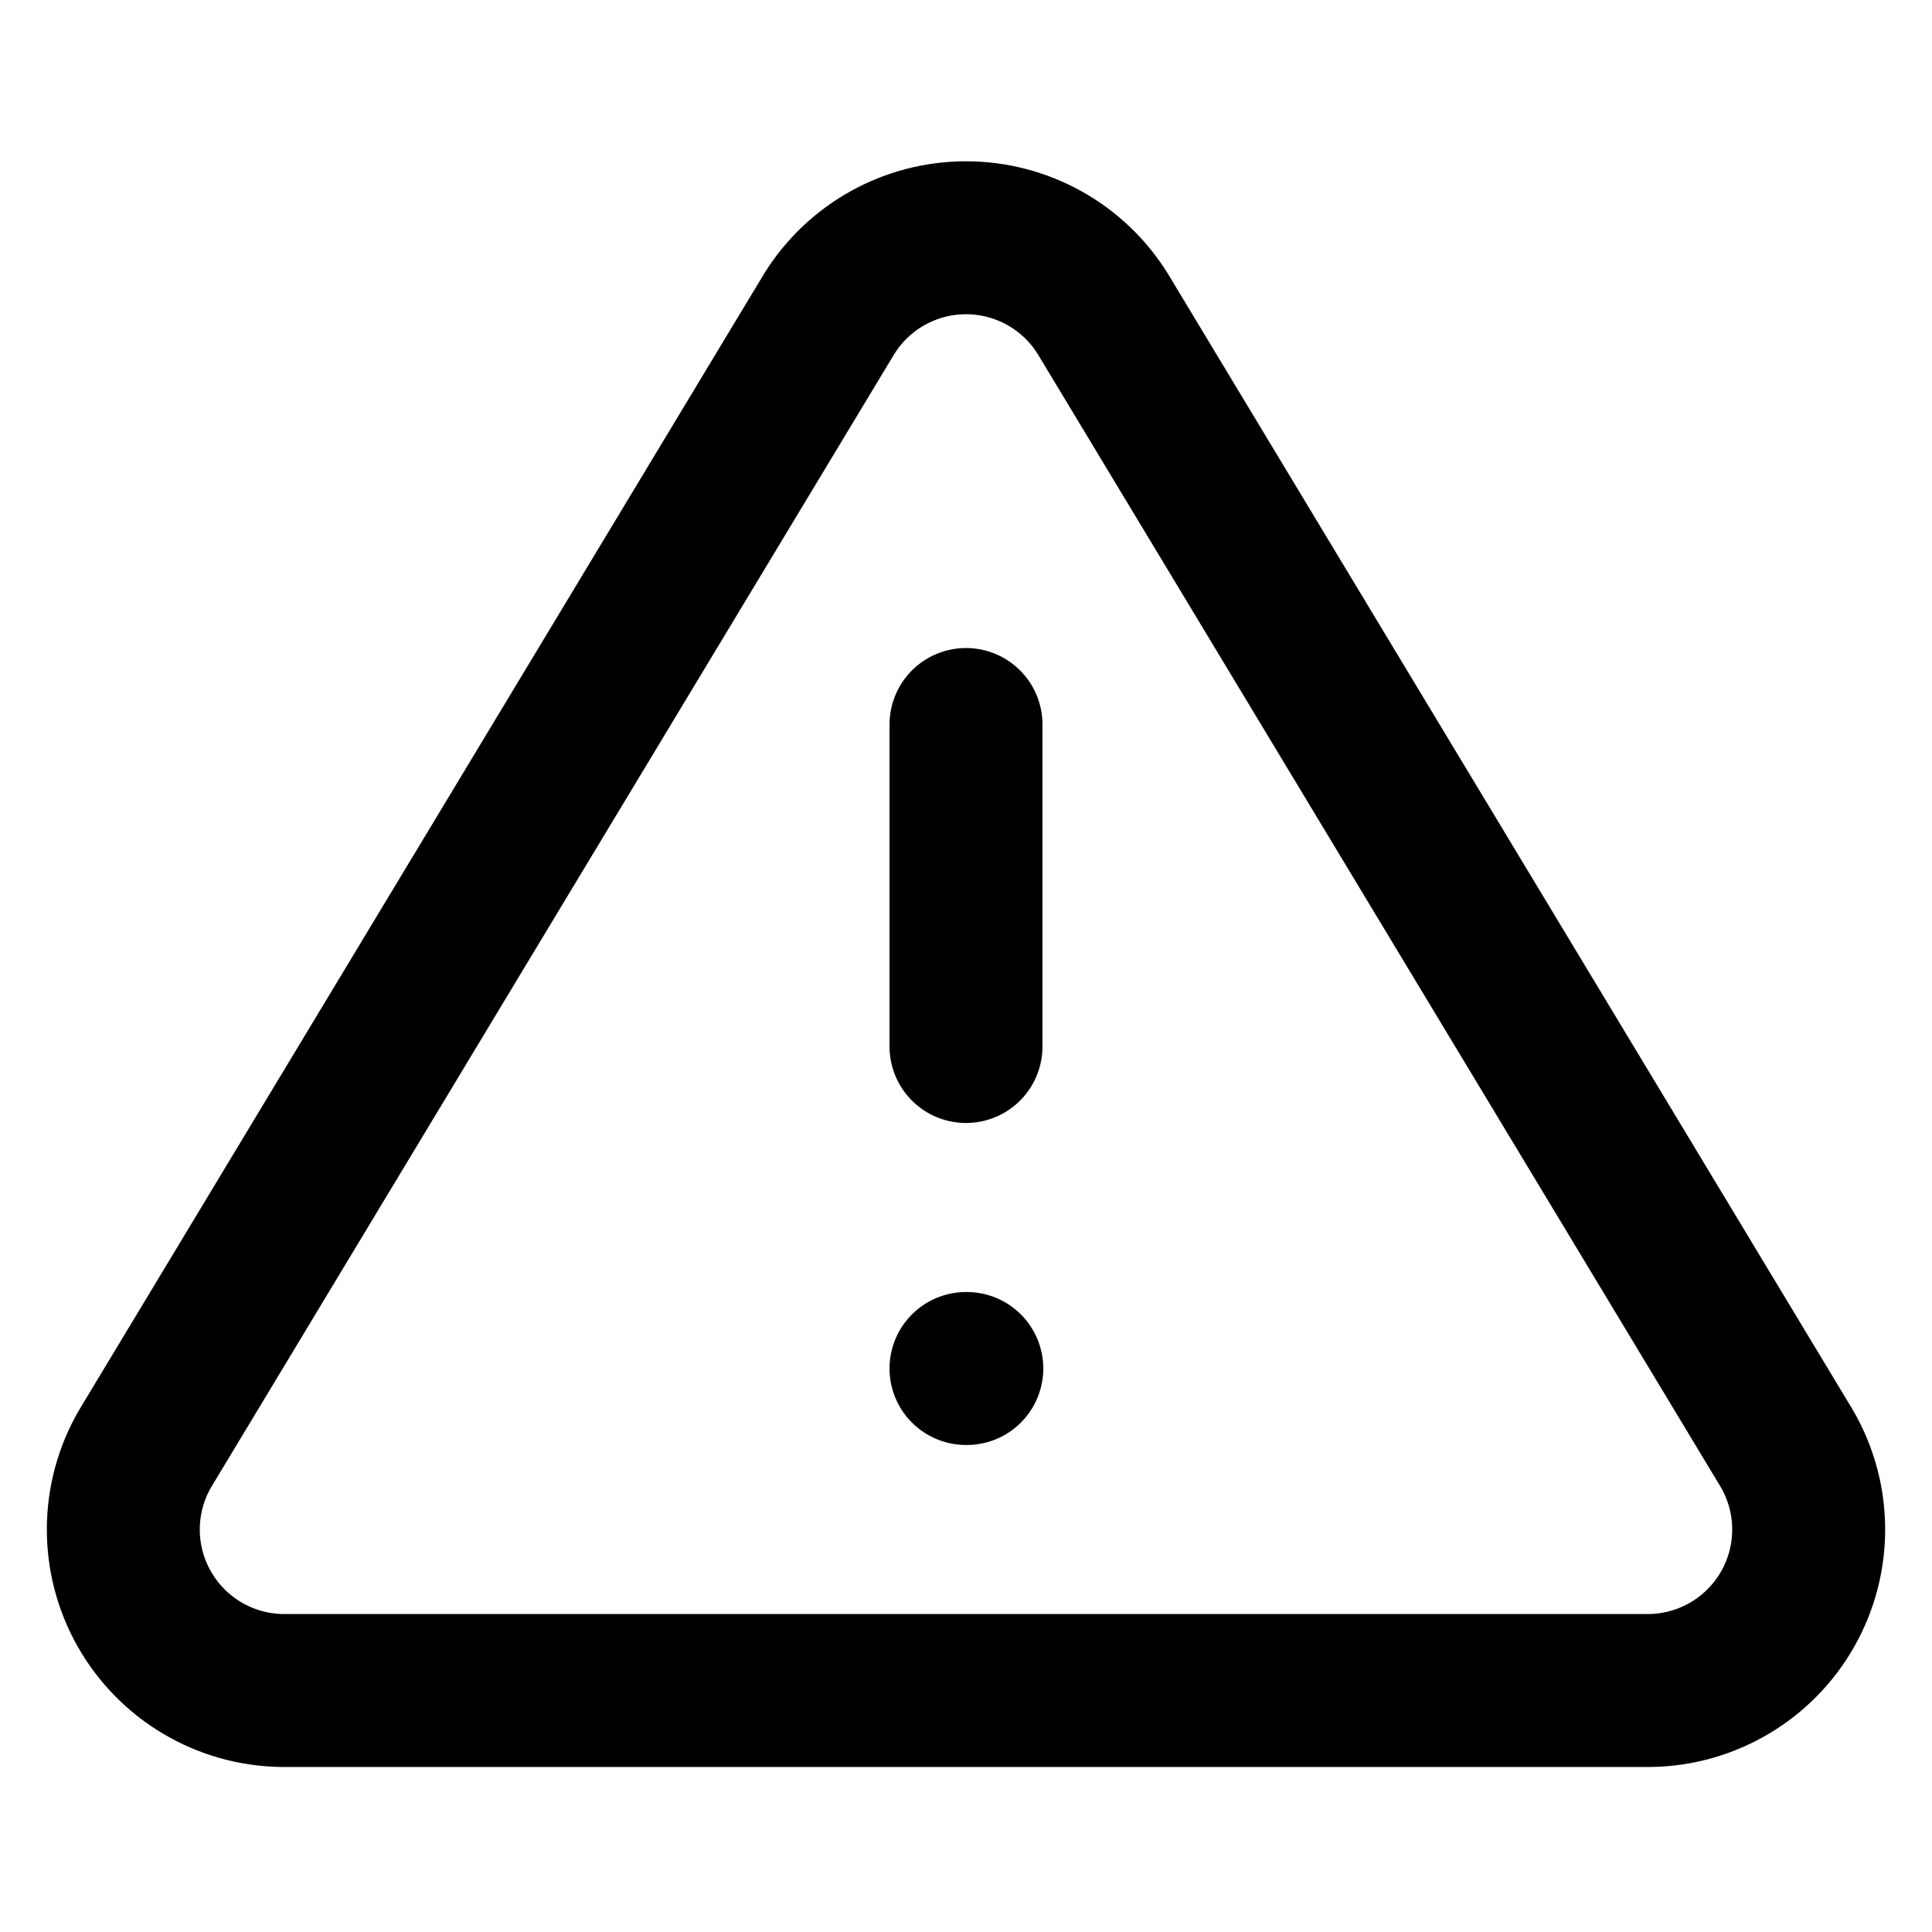
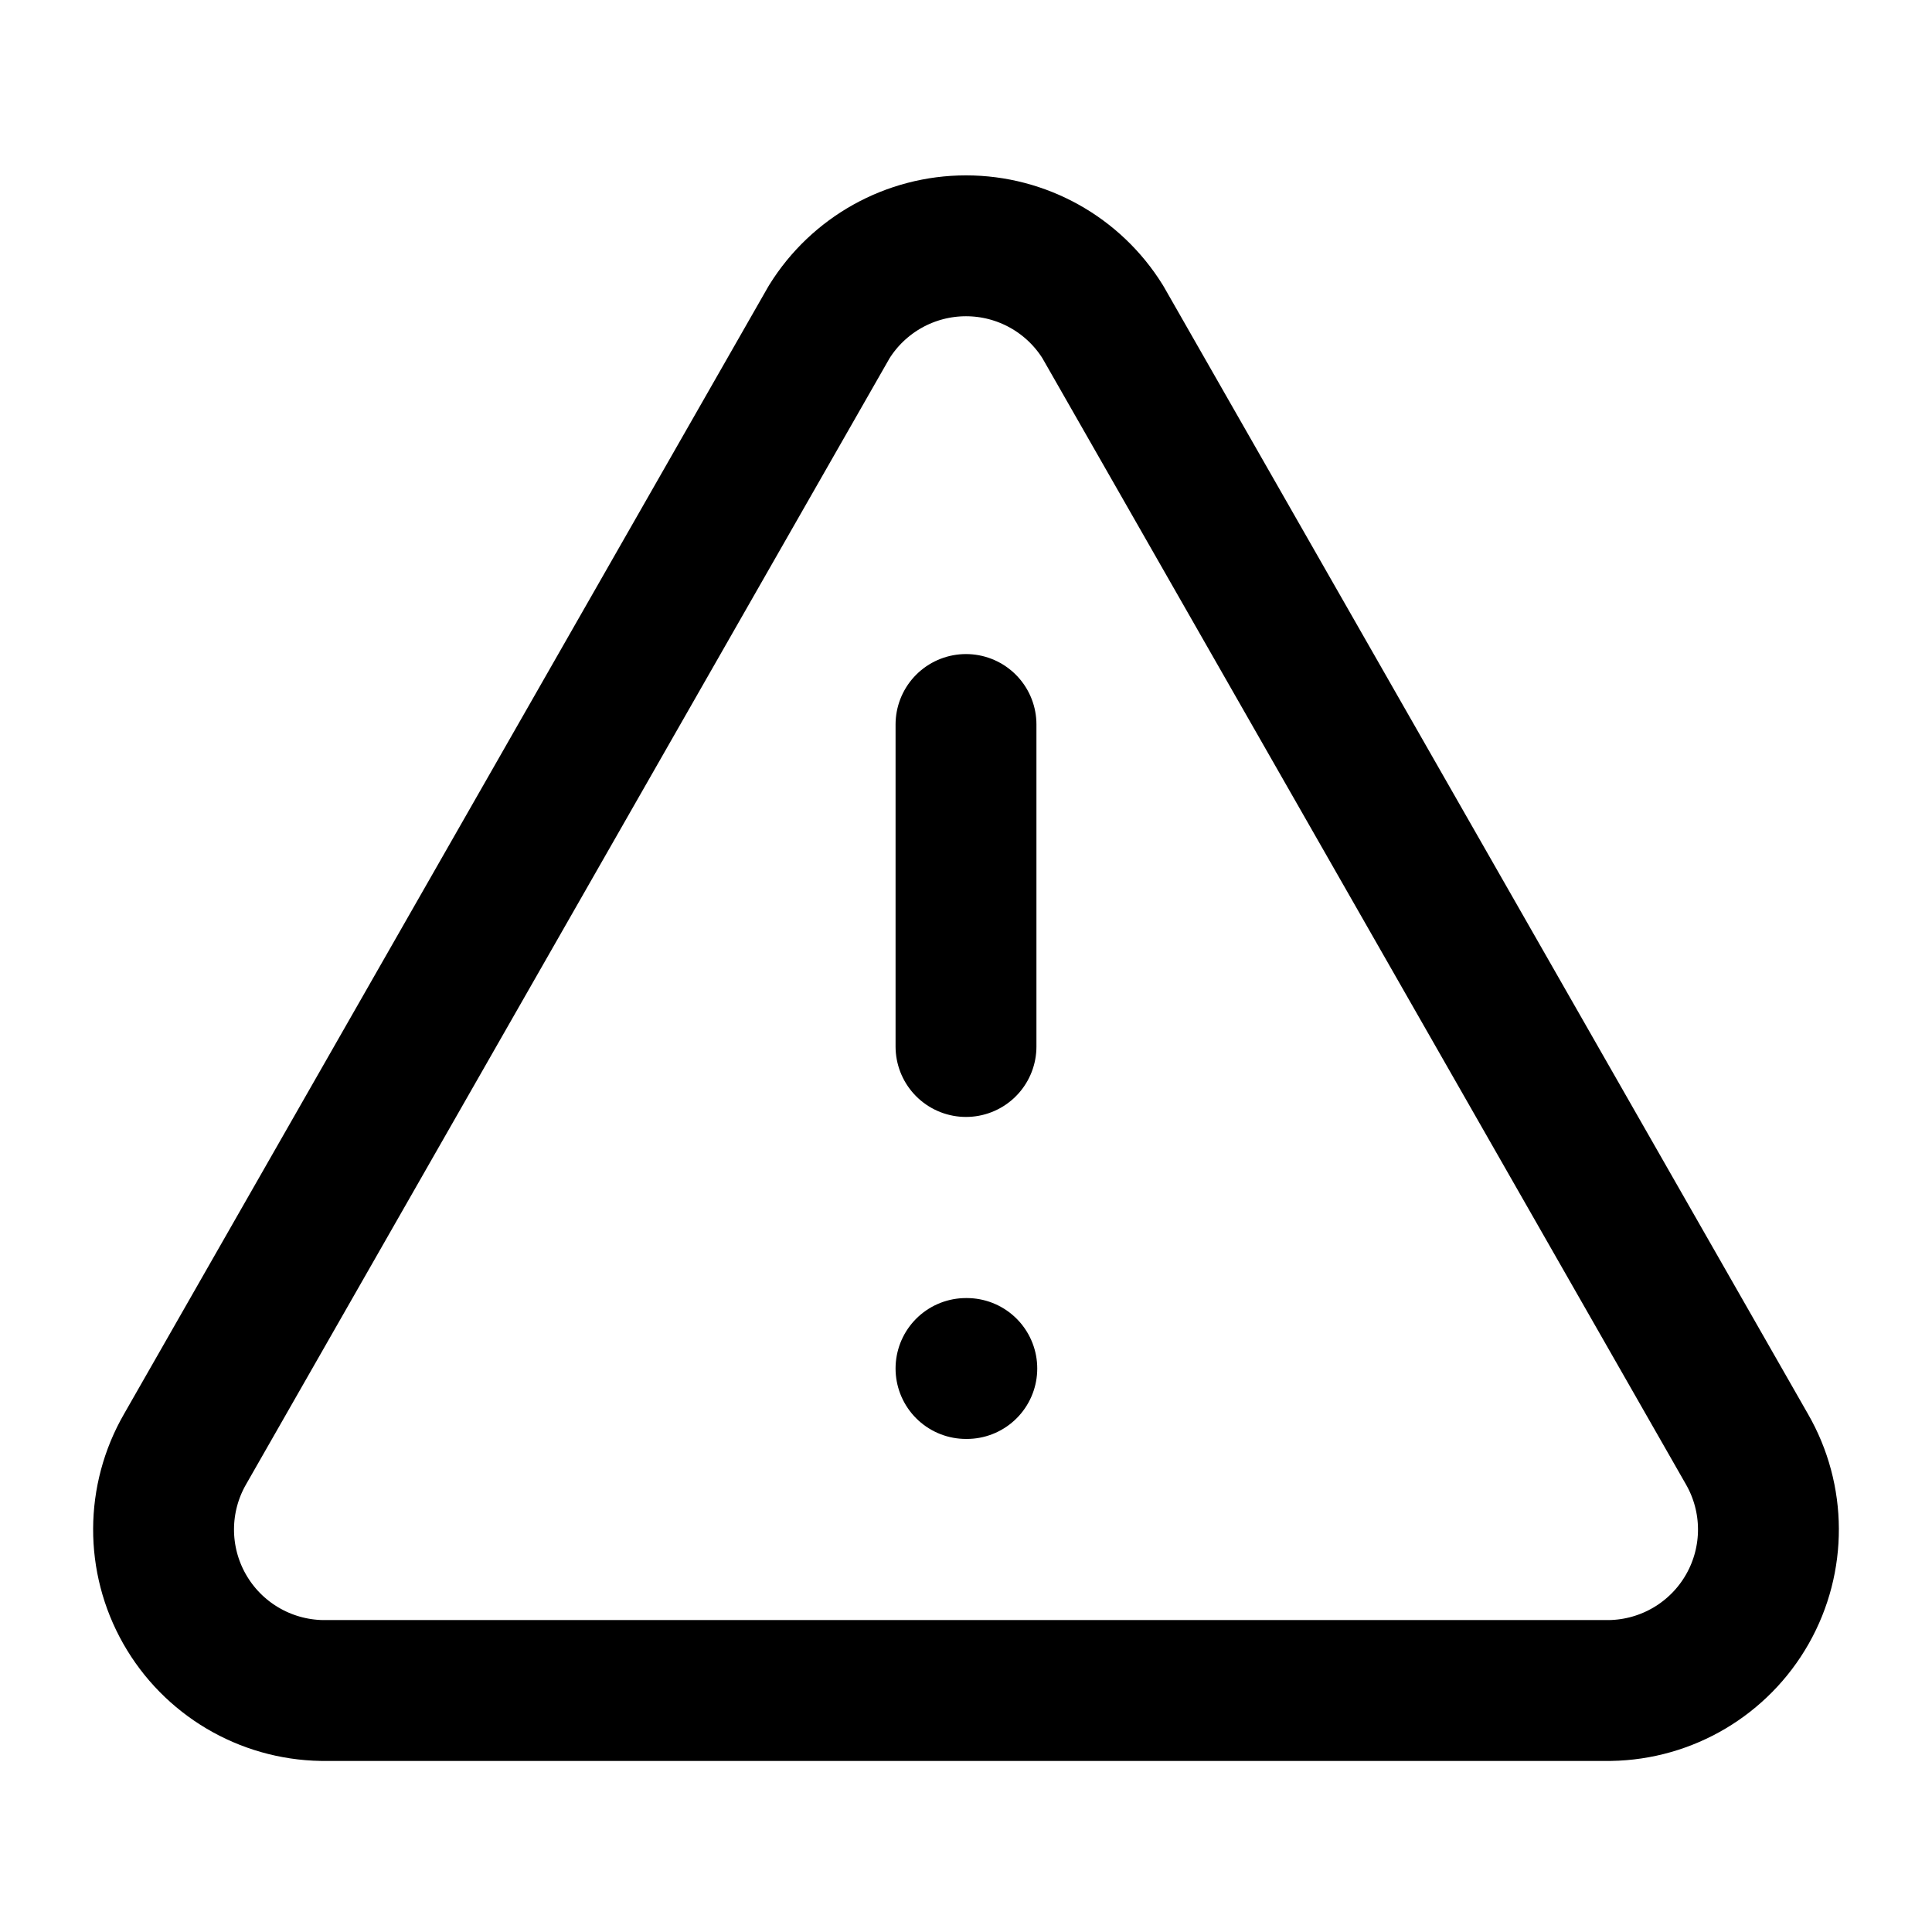
- <svg xmlns="http://www.w3.org/2000/svg" width="24" height="24" viewBox="0 0 24 24" fill="none" stroke="#000000" stroke-width="1.9" stroke-linecap="round" stroke-linejoin="round">
-   <path d="M10.3 3.9L1.8 18a2 2 0 001.7 3h17a2 2 0 001.7-3L13.7 3.9a2 2 0 00-3.4 0z" />
+ <svg xmlns="http://www.w3.org/2000/svg" width="24" height="24" viewBox="0 0 24 24" fill="none" stroke="#000000" stroke-width="1.75" stroke-linecap="round" stroke-linejoin="round">
+   <path d="m13.7 4 8 14a2 2 0 0 1-1.7 3H4a2 2 0 0 1-1.7-3l8-14a2 2 0 0 1 3.4 0Z" />
  <path d="M12 9v4M12 17h.01" />
</svg>
